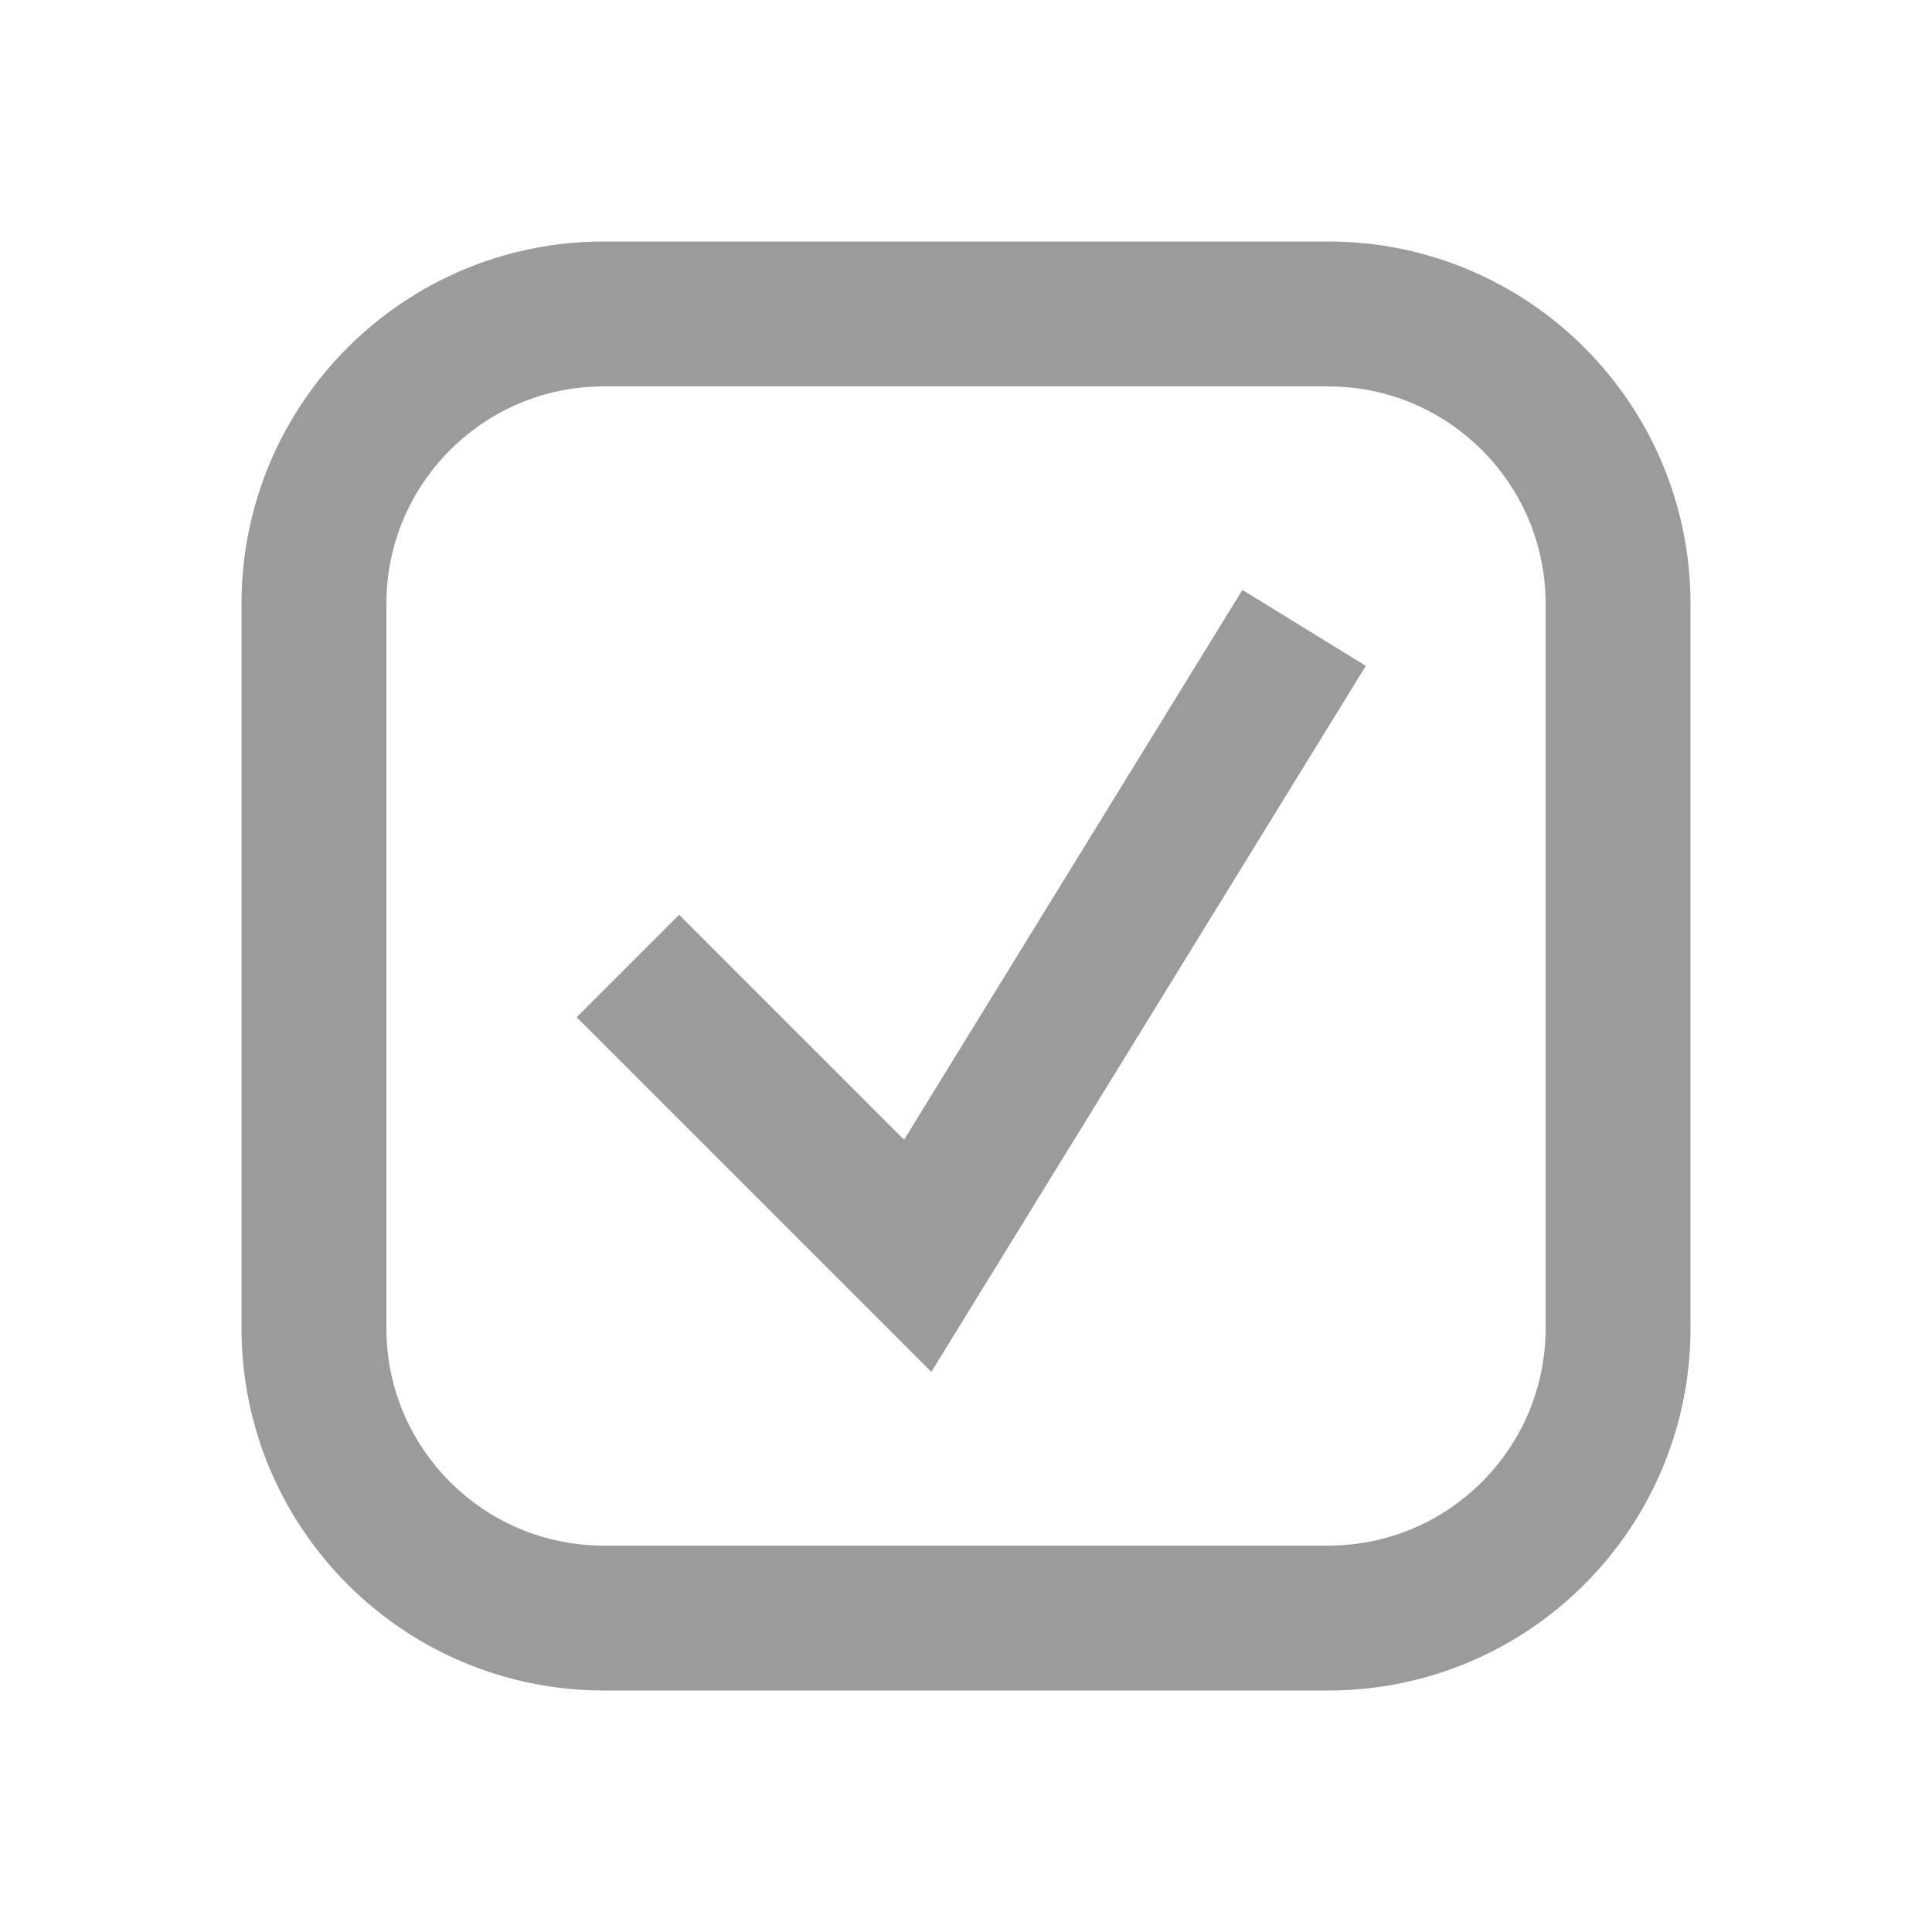
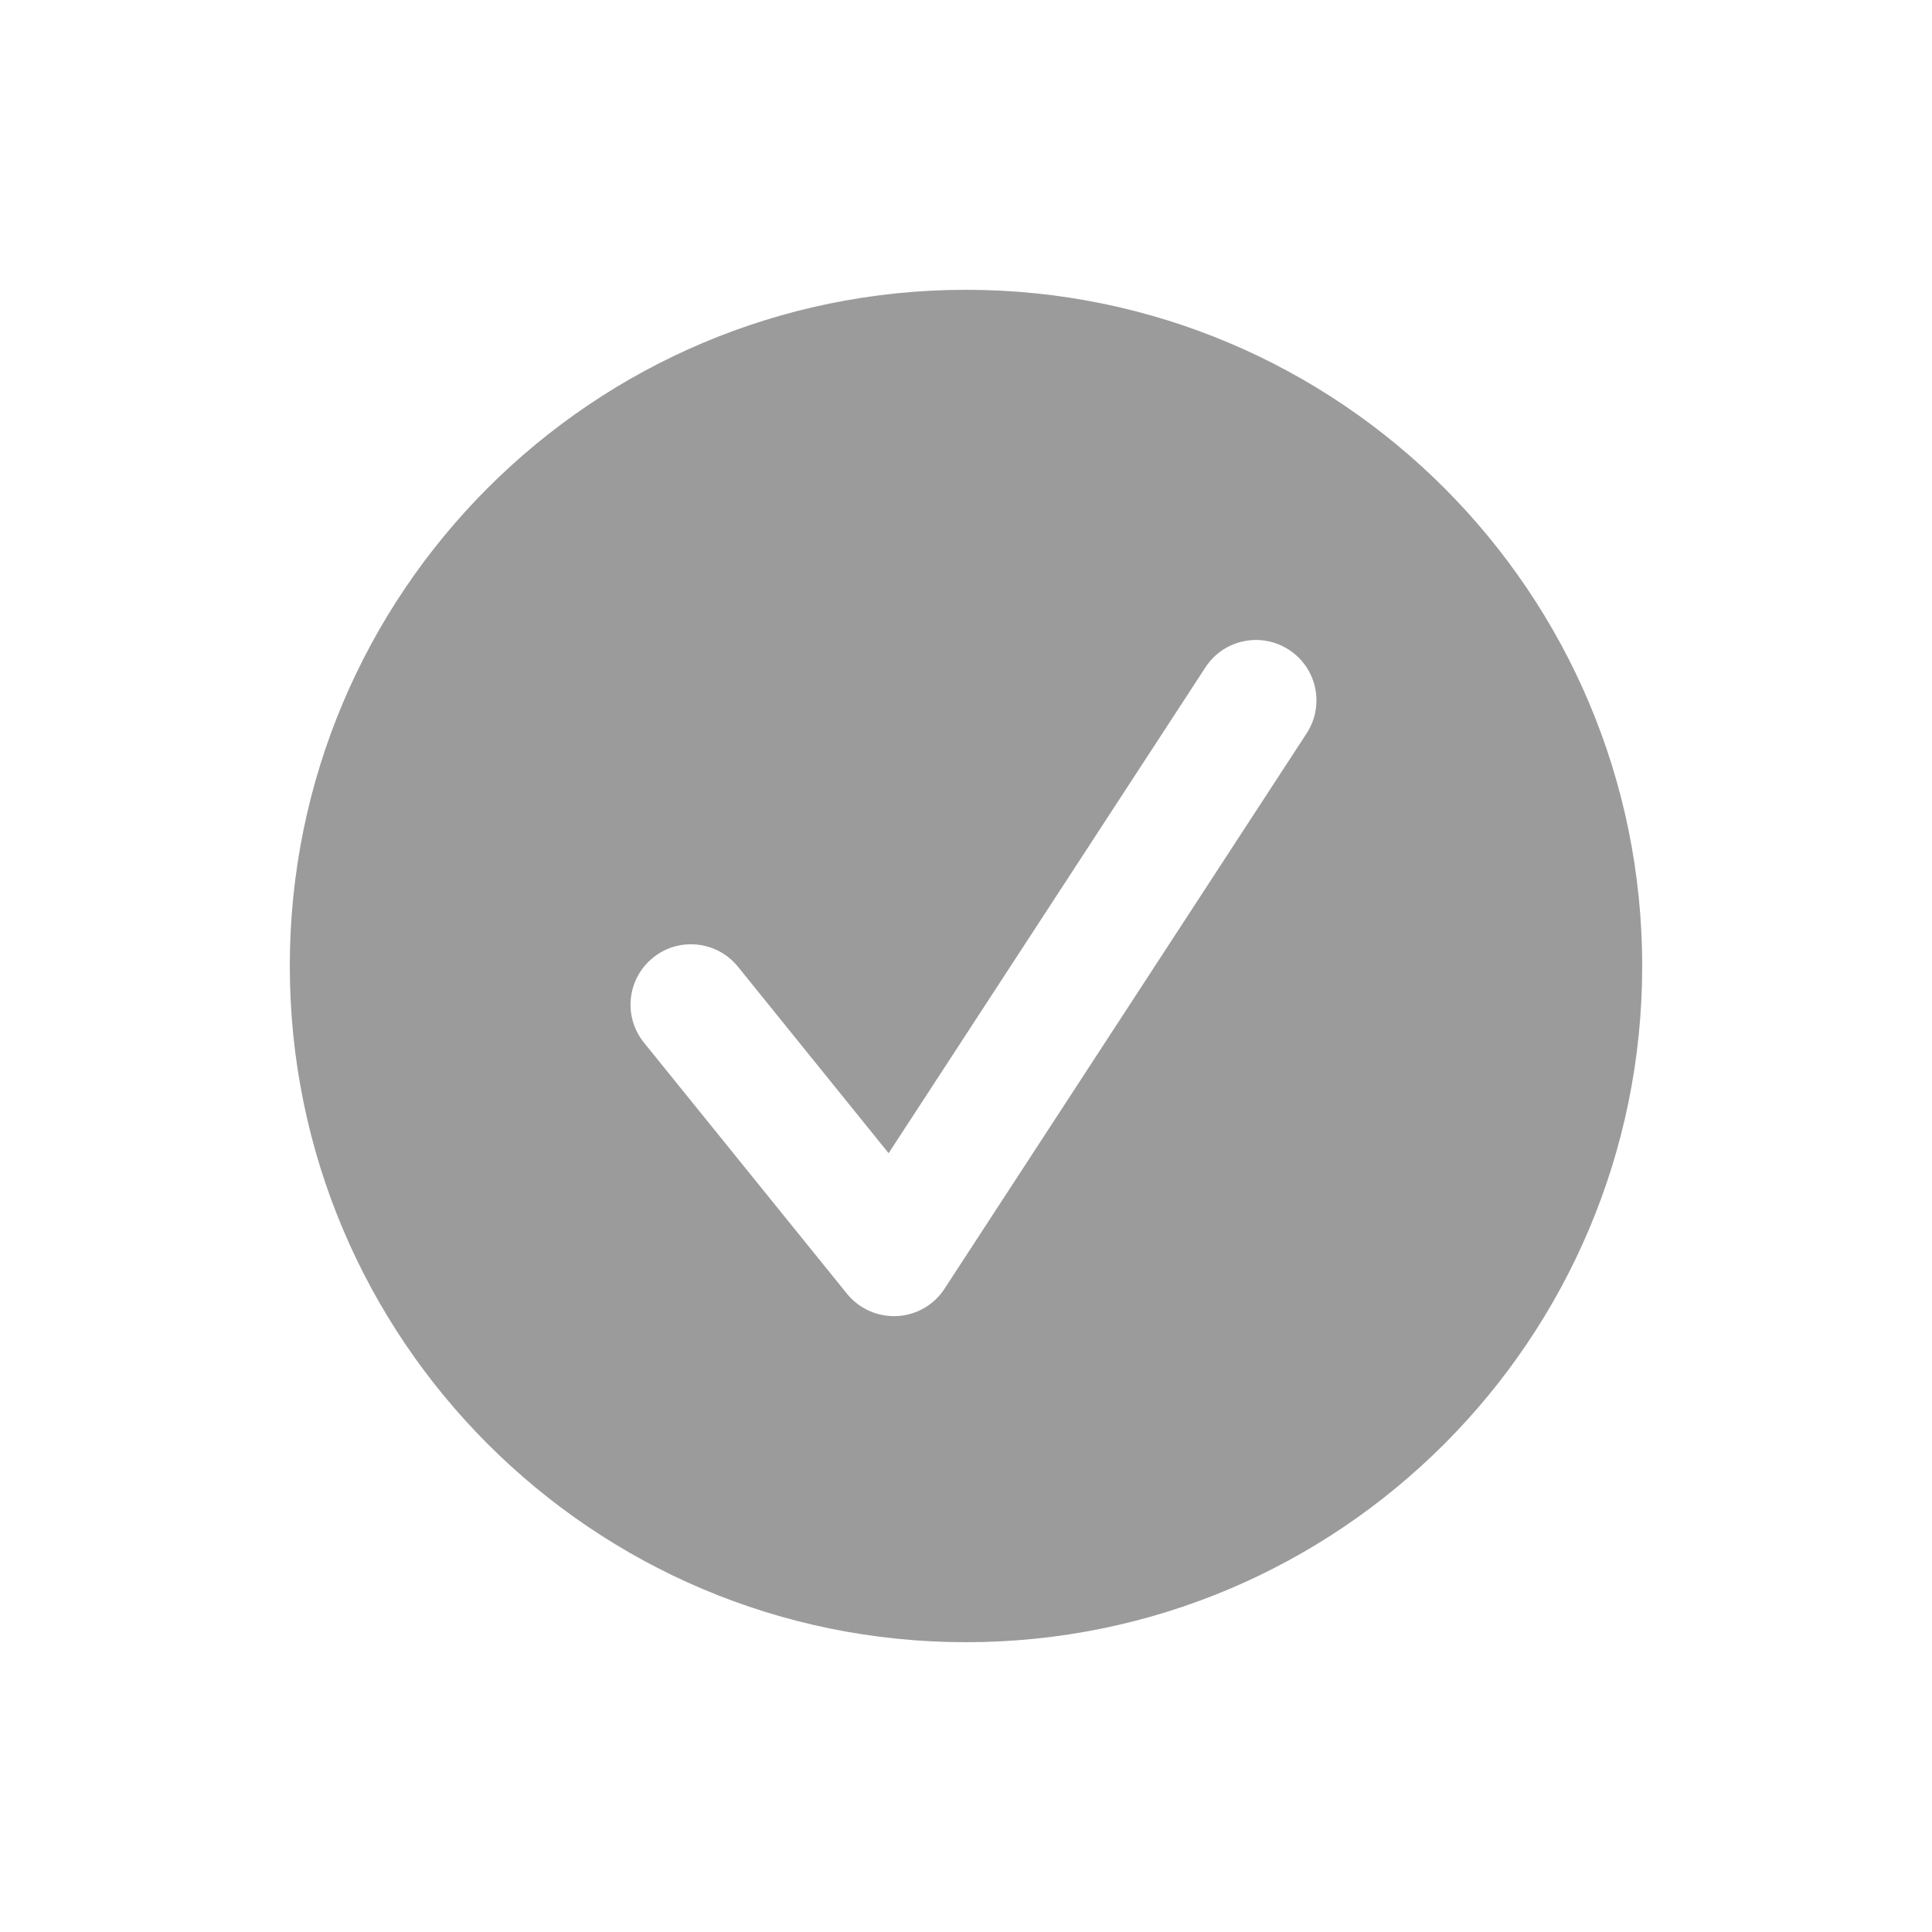
<svg xmlns="http://www.w3.org/2000/svg" width="20" height="20" viewBox="0 0 20 20" fill="none">
-   <rect x="3.25" y="3.25" width="13.5" height="13.5" rx="3" stroke="#9B9B9B" stroke-width="1.5" />
-   <path d="M6.5 10L9.5 13L13.5 6.5" stroke="#9B9B9B" stroke-width="1.5" />
+   <path d="M10 3C13.866 3 17 6.134 17 10C17 13.866 13.866 17 10 17C6.134 17 3 13.866 3 10C3 6.134 6.134 3 10 3ZM13.344 6.727C13.055 6.538 12.667 6.619 12.479 6.908L9.199 11.938L7.639 10.007C7.422 9.739 7.028 9.697 6.76 9.914C6.491 10.131 6.449 10.524 6.666 10.793L8.768 13.393C8.893 13.548 9.086 13.634 9.286 13.624C9.486 13.614 9.668 13.509 9.777 13.342L13.526 7.592C13.715 7.303 13.633 6.915 13.344 6.727Z" fill="#9B9B9B" />
</svg>
